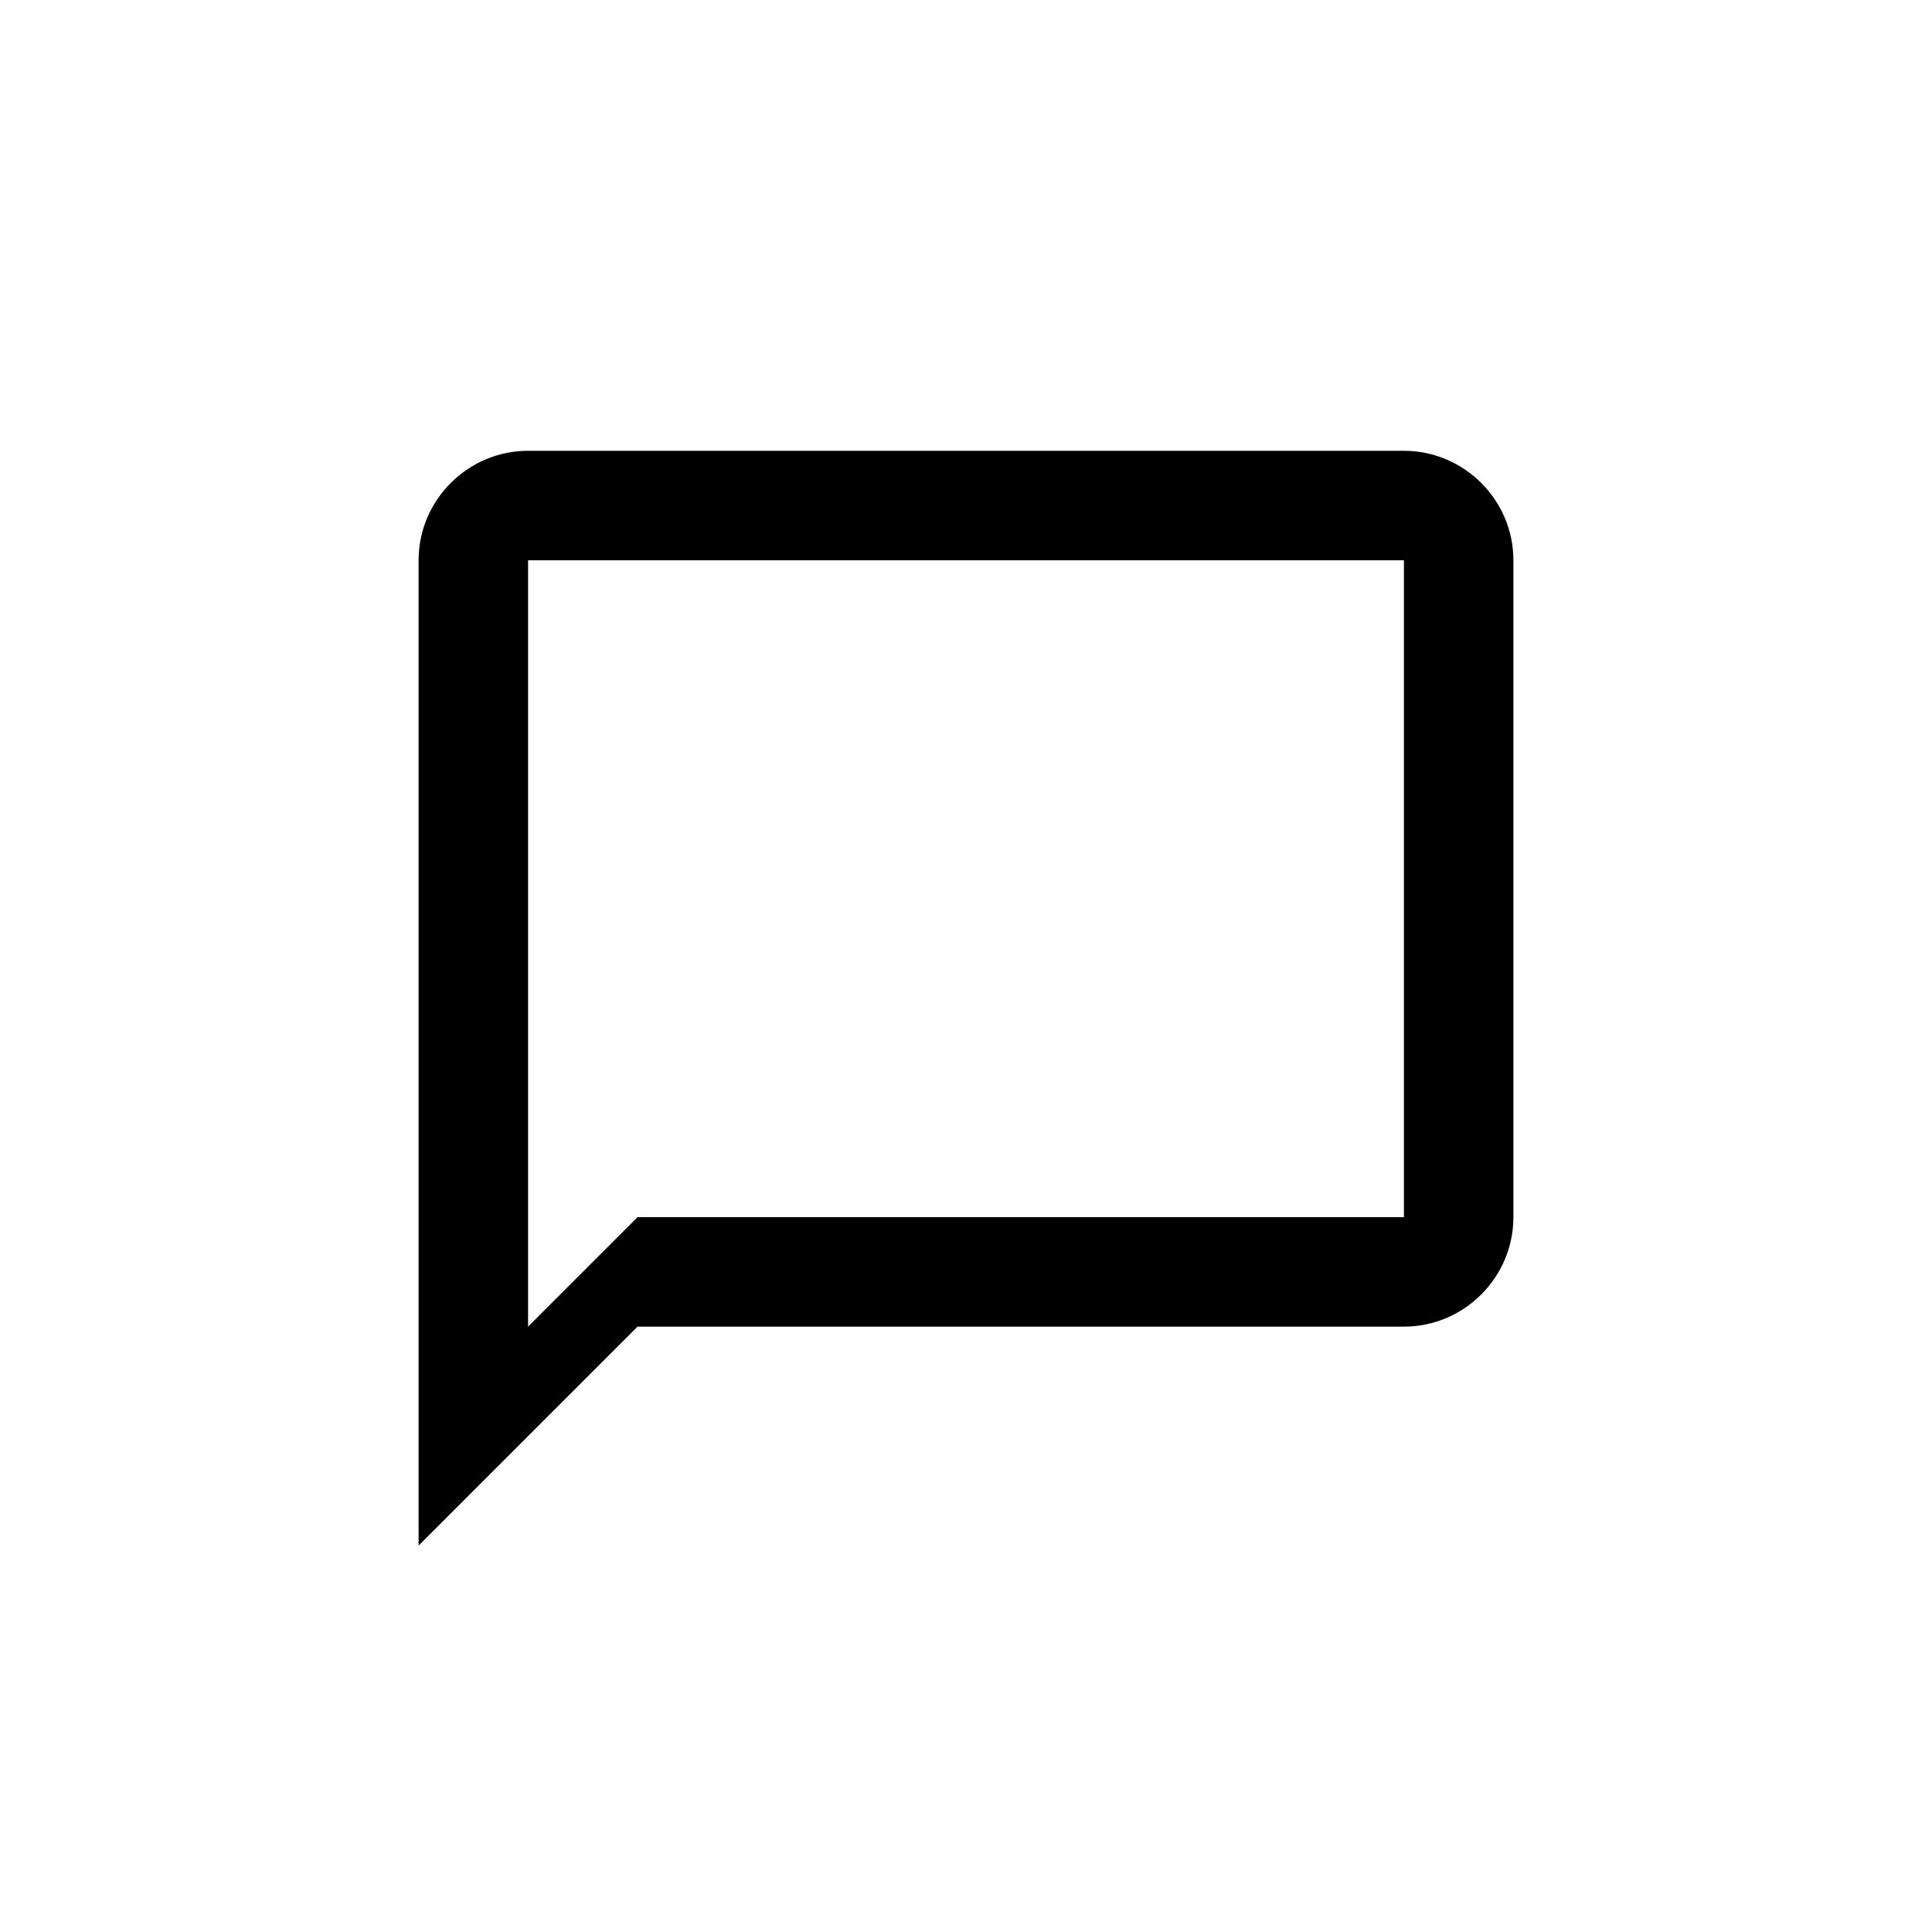
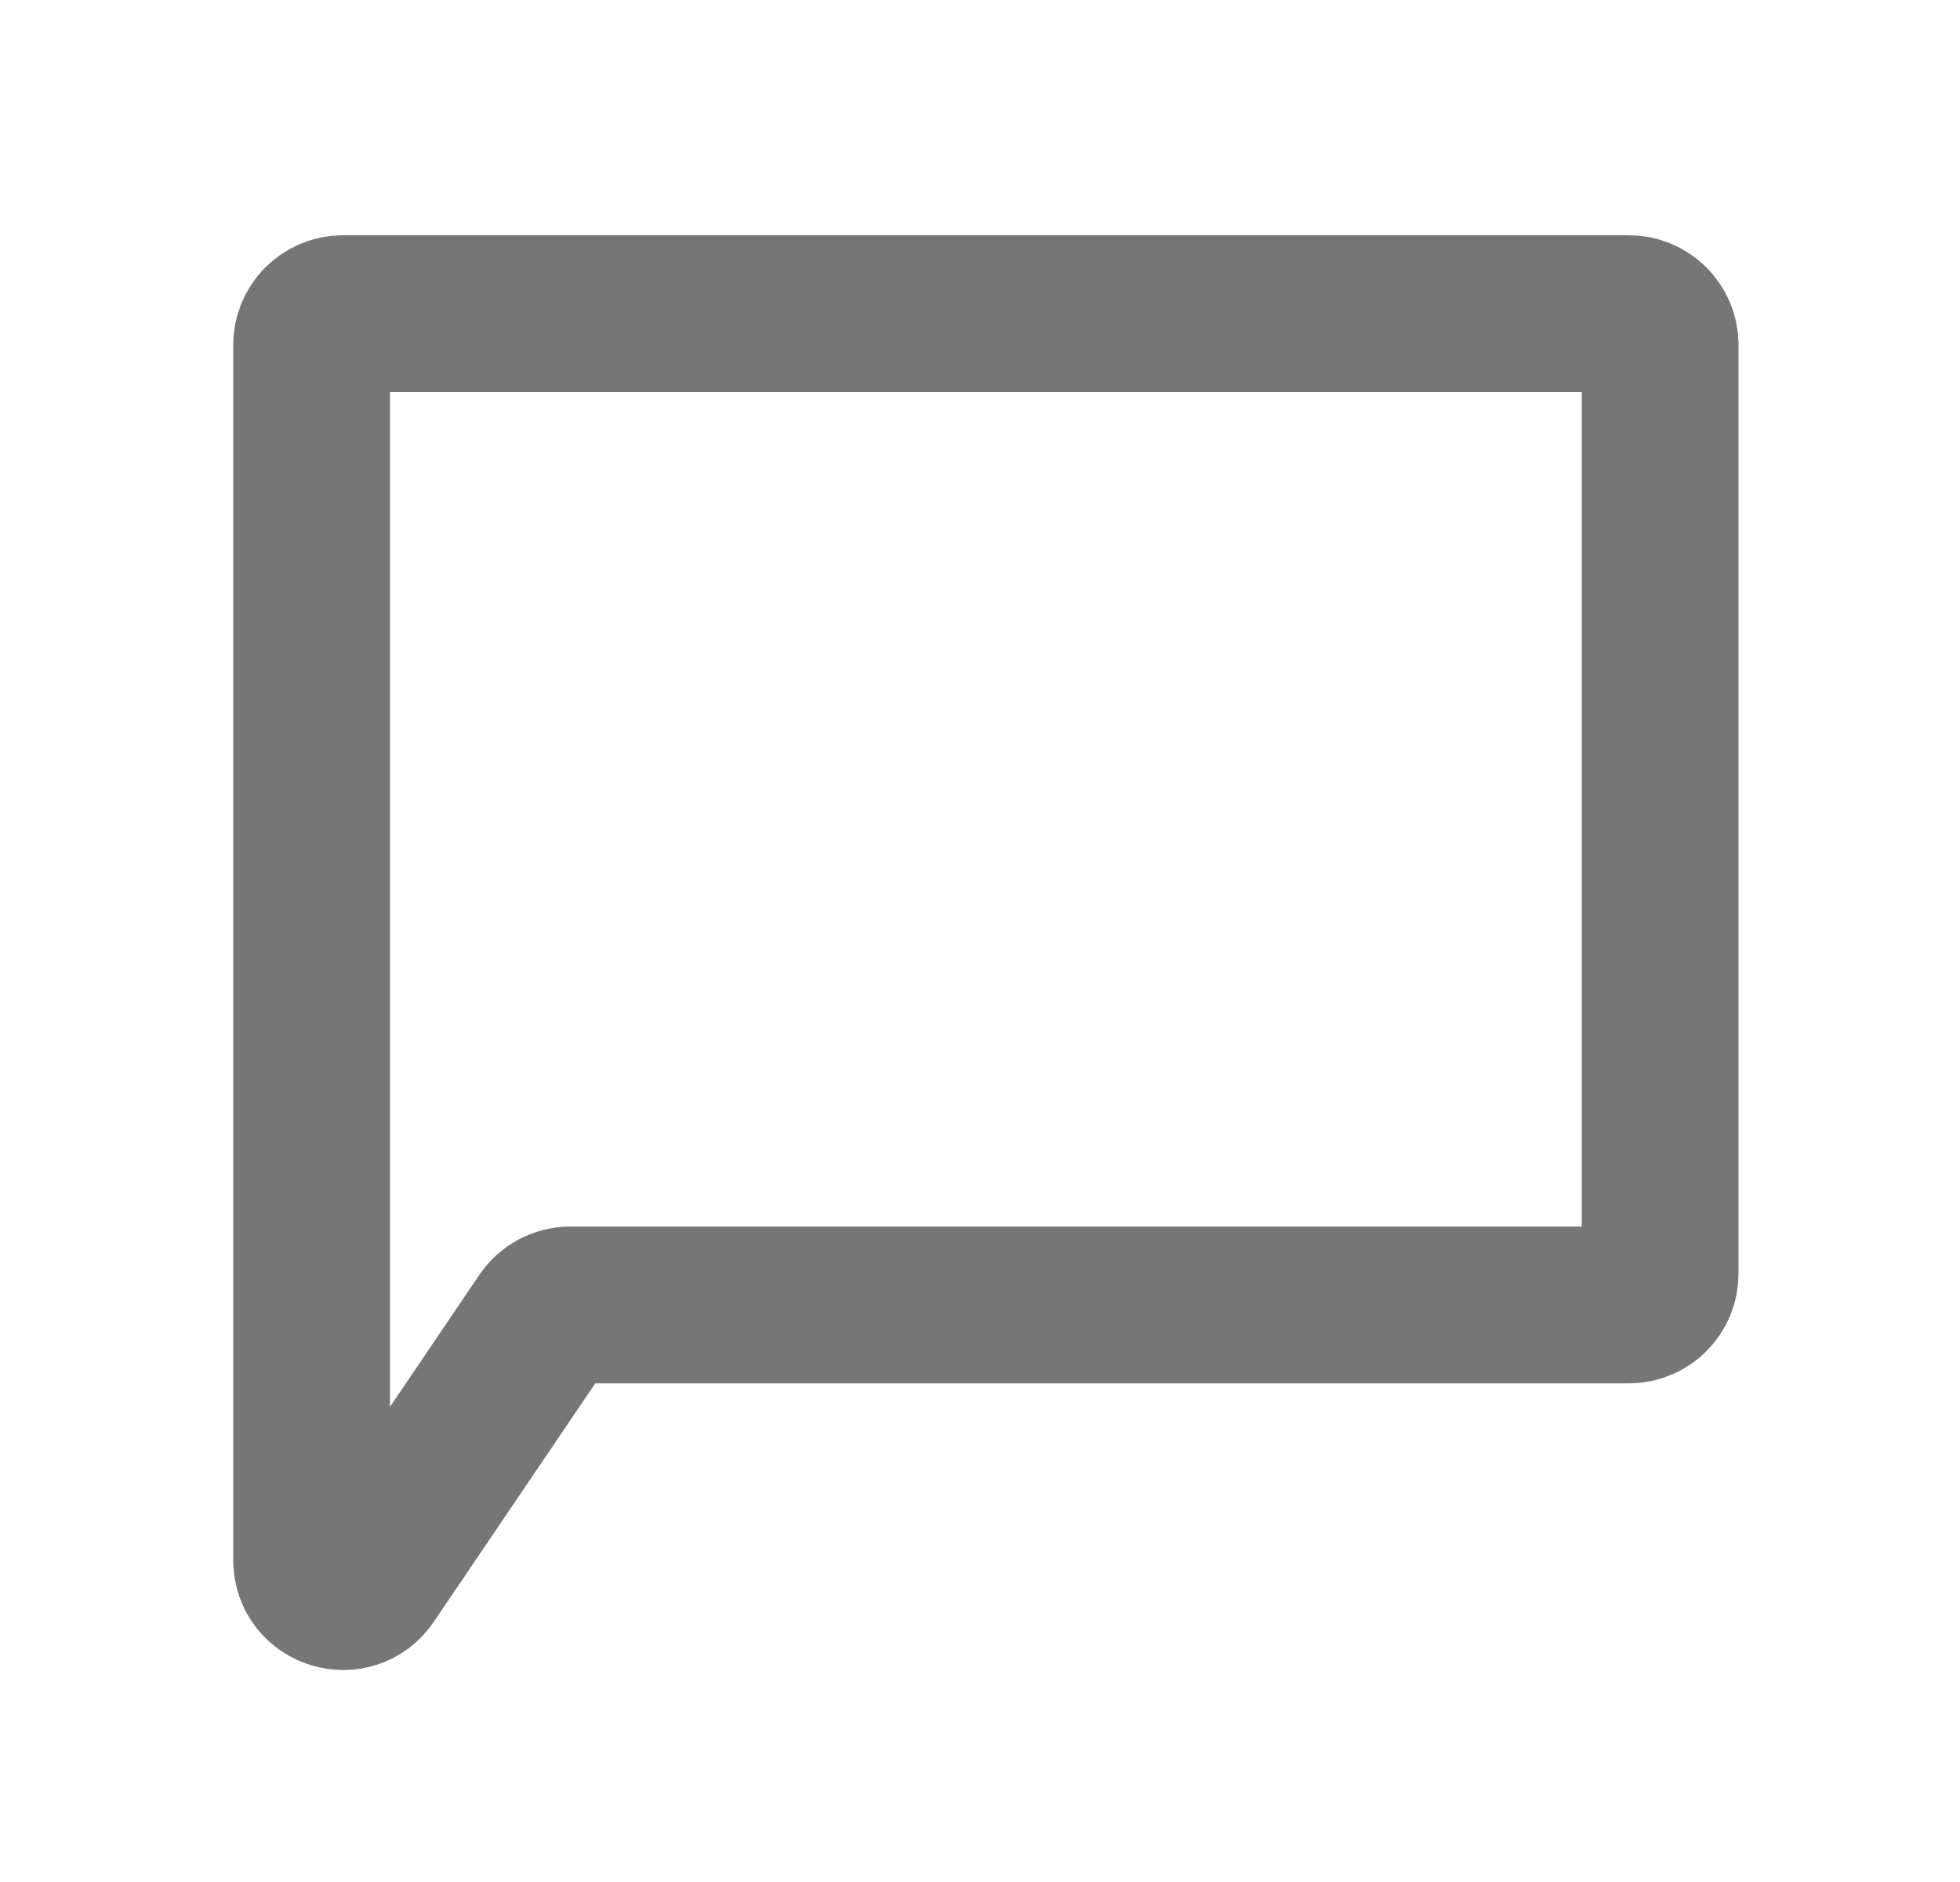
- <svg xmlns="http://www.w3.org/2000/svg" width="current" height="current" viewBox="0 0 60 60" fill="black">
-   <path d="M43.6 14H16.4C14.53 14 13 15.53 13 17.4V48L19.8 41.2H43.6C45.47 41.2 47 39.67 47 37.8V17.4C47 15.53 45.47 14 43.6 14ZM43.6 37.8H19.8L16.4 41.2V17.4H43.6V37.8Z" fill="current" />
+ <svg xmlns="http://www.w3.org/2000/svg" width="current" height="current" viewBox="0 0 25 24" fill="none" stroke="#767676" stroke-width="2">
+   <path d="M20.775 4H4.375C4.154 4 3.975 4.179 3.975 4.4V19.896C3.975 20.29 4.485 20.447 4.706 20.12L6.943 16.817C7.018 16.707 7.142 16.641 7.274 16.641H20.775C20.996 16.641 21.175 16.462 21.175 16.241V4.4C21.175 4.179 20.996 4 20.775 4Z" />
</svg>
